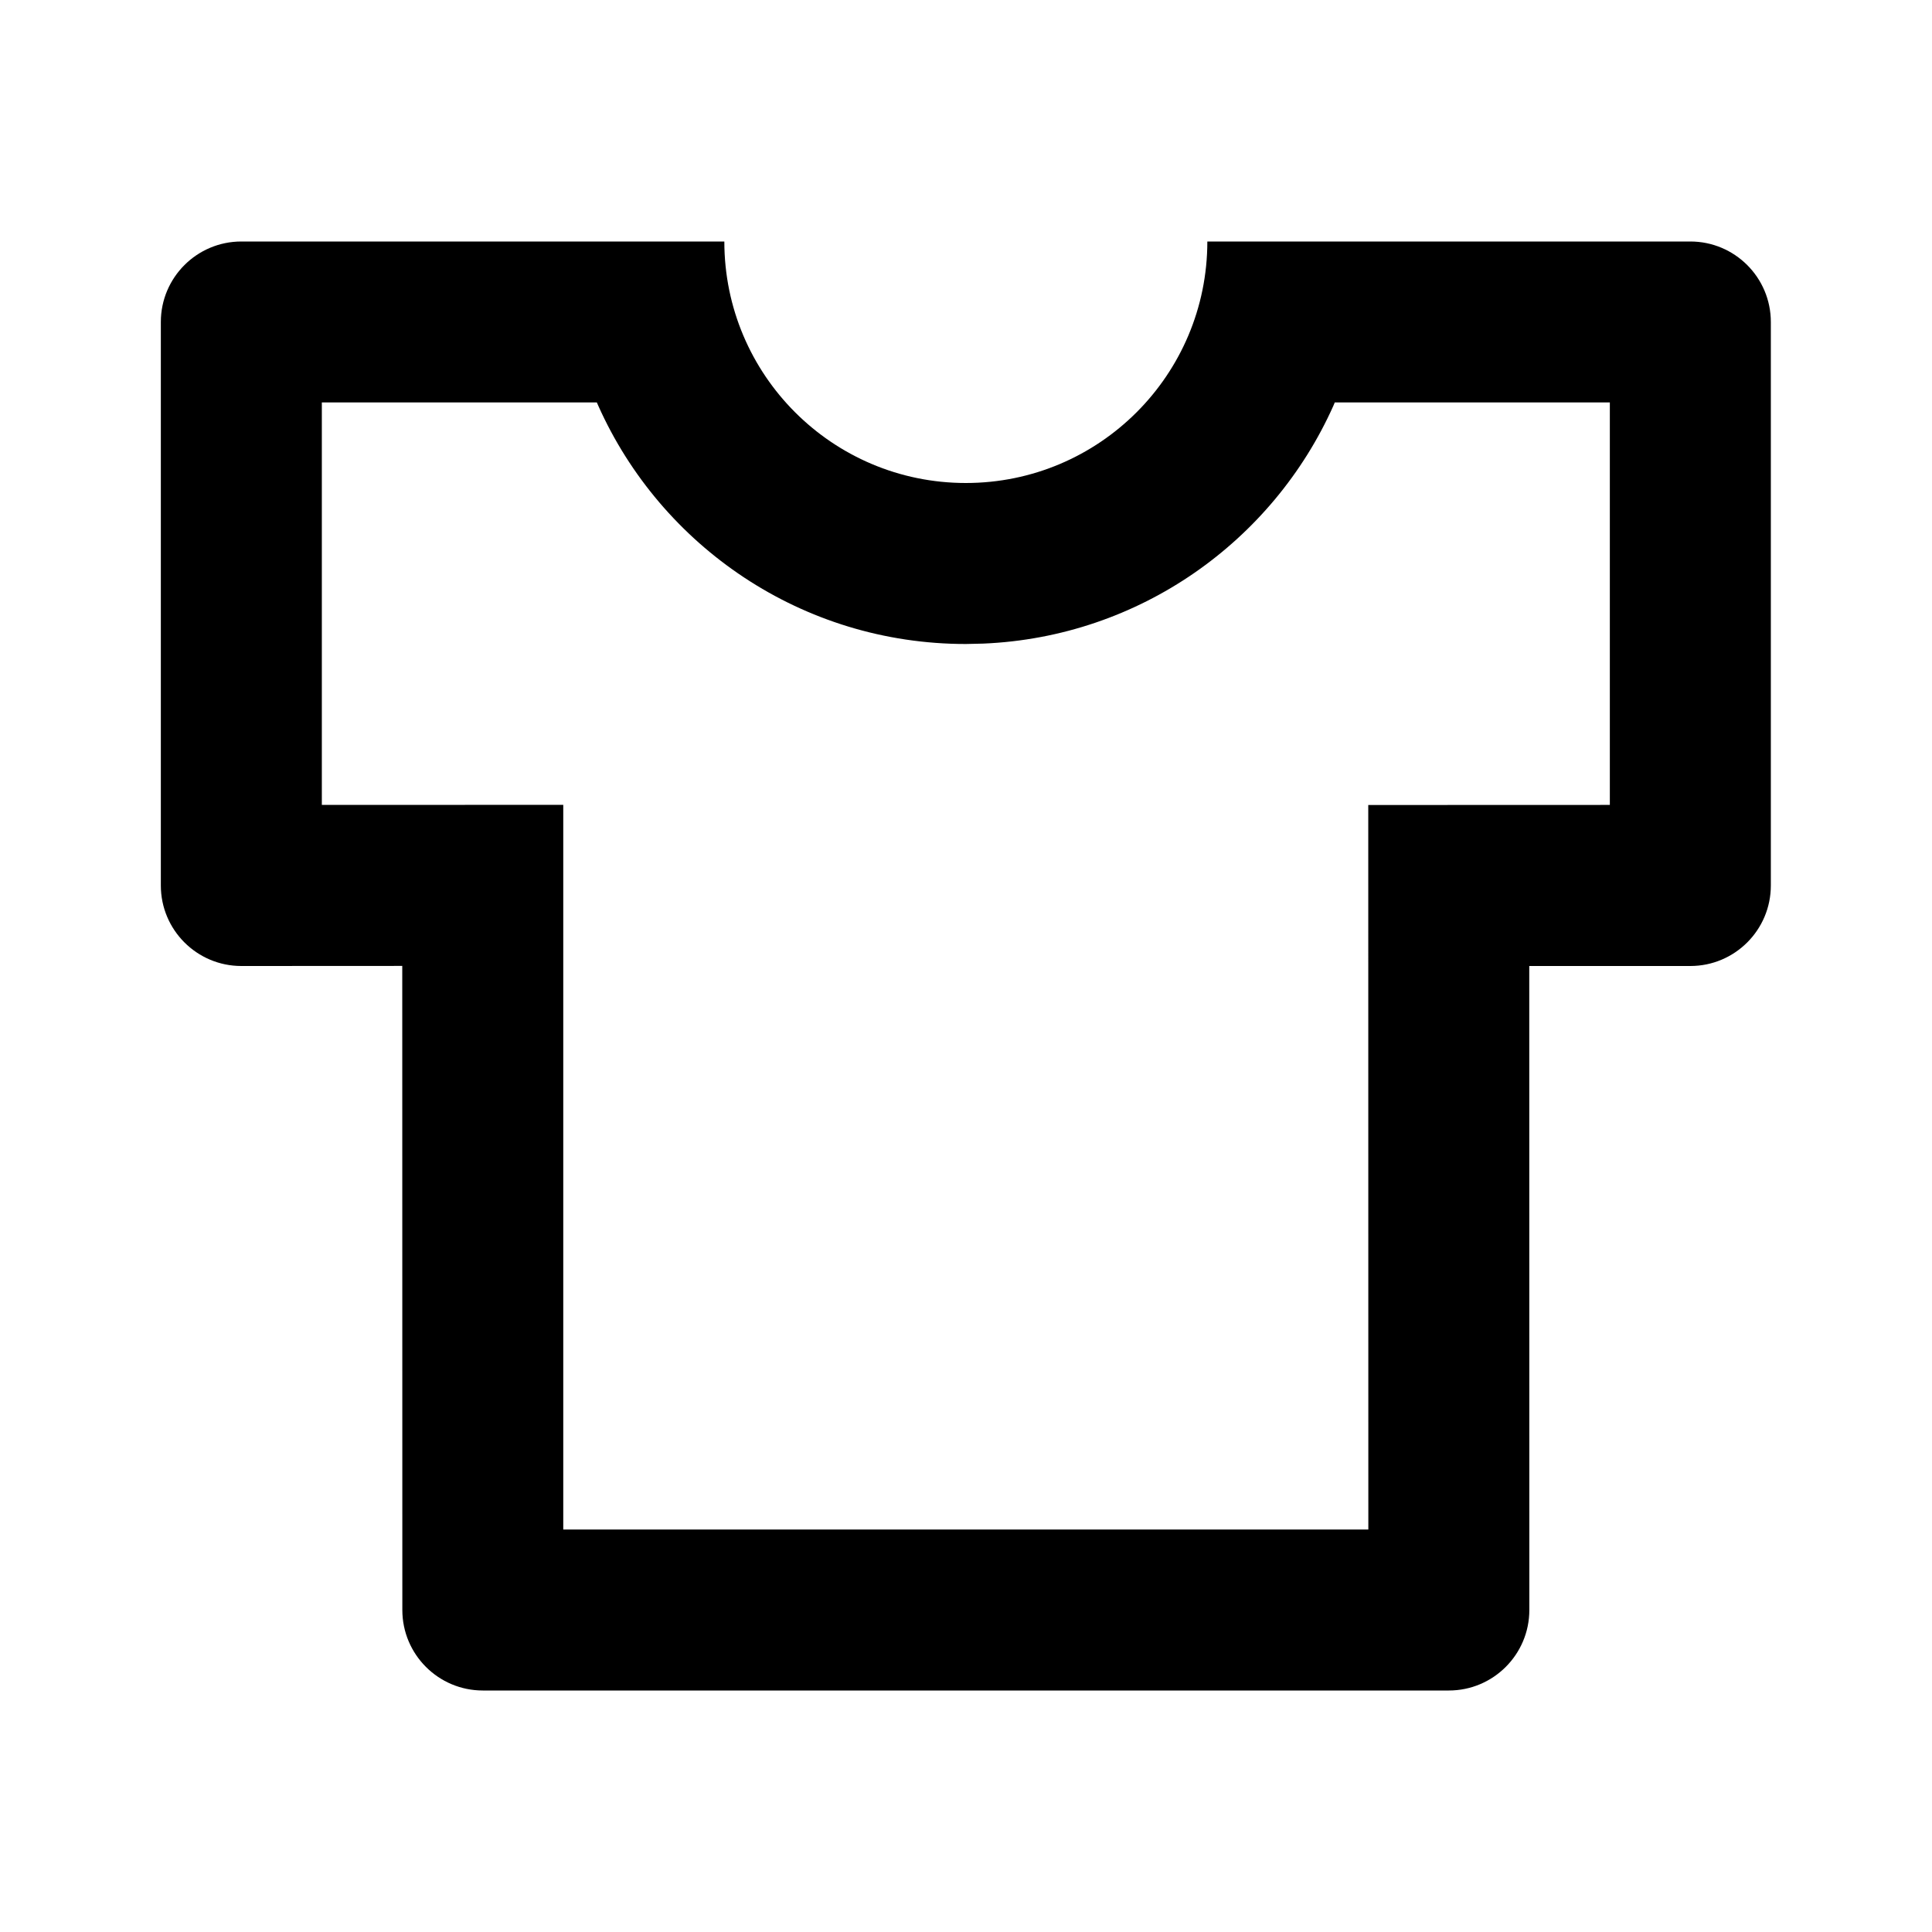
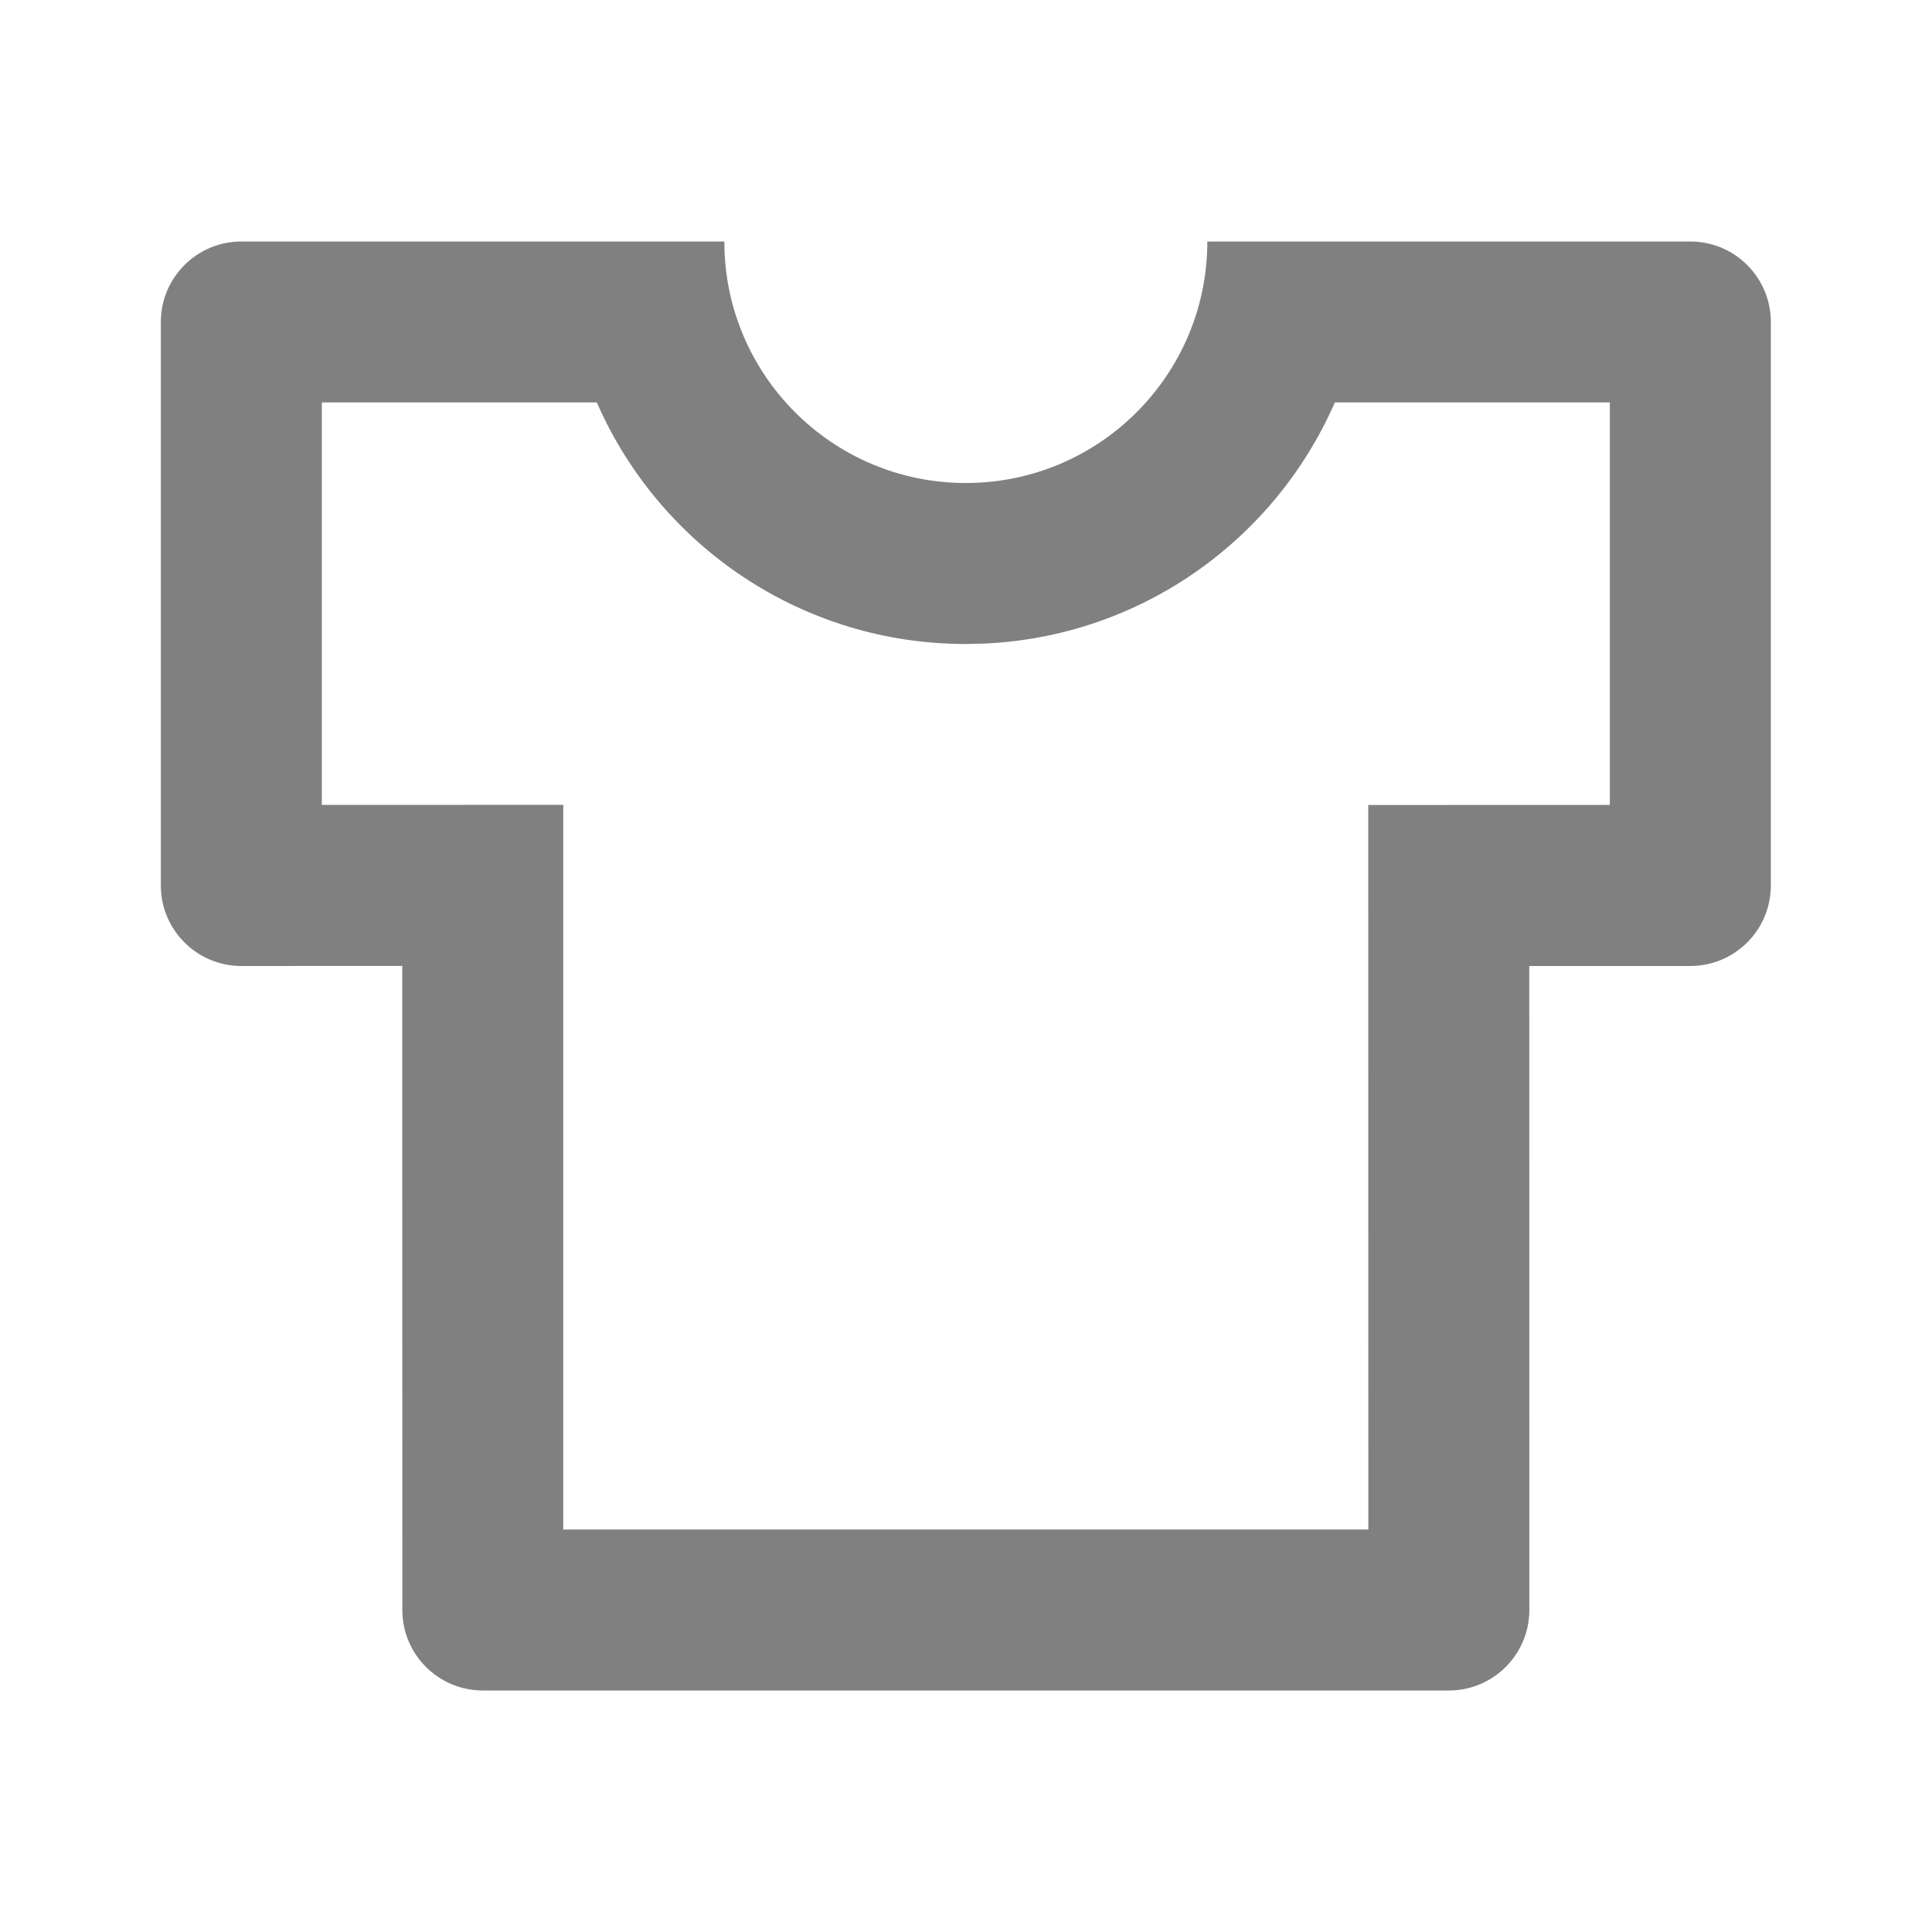
<svg xmlns="http://www.w3.org/2000/svg" viewBox="0 0 24 24" width="24" height="24">
-   <path d="M8.998 3C8.998 4.657 10.341 6 11.998 6C13.655 6 14.998 4.657 14.998 3H20.998C21.55 3 21.998 3.448 21.998 4V11C21.998 11.552 21.55 12 20.998 12H18.997L18.998 20C18.998 20.552 18.55 21 17.998 21H5.998C5.446 21 4.998 20.552 4.998 20L4.997 11.999L2.998 12C2.446 12 1.998 11.552 1.998 11V4C1.998 3.448 2.446 3 2.998 3H8.998ZM19.998 4.999H16.581L16.564 5.04C15.812 6.722 14.157 7.913 12.215 7.995L11.998 8C9.963 8 8.212 6.785 7.432 5.04L7.414 4.999H3.998V9.999L6.997 9.998L6.997 19H16.998L16.997 10L19.998 9.999V4.999Z" fill="#000" />
+   <path d="M8.998 3C8.998 4.657 10.341 6 11.998 6C13.655 6 14.998 4.657 14.998 3H20.998C21.55 3 21.998 3.448 21.998 4V11C21.998 11.552 21.55 12 20.998 12H18.997L18.998 20C18.998 20.552 18.55 21 17.998 21H5.998C5.446 21 4.998 20.552 4.998 20L4.997 11.999L2.998 12C2.446 12 1.998 11.552 1.998 11V4C1.998 3.448 2.446 3 2.998 3H8.998ZM19.998 4.999H16.581L16.564 5.04C15.812 6.722 14.157 7.913 12.215 7.995L11.998 8C9.963 8 8.212 6.785 7.432 5.04L7.414 4.999H3.998V9.999L6.997 9.998L6.997 19H16.998L16.997 10L19.998 9.999V4.999Z" fill="#808080" />
</svg>
